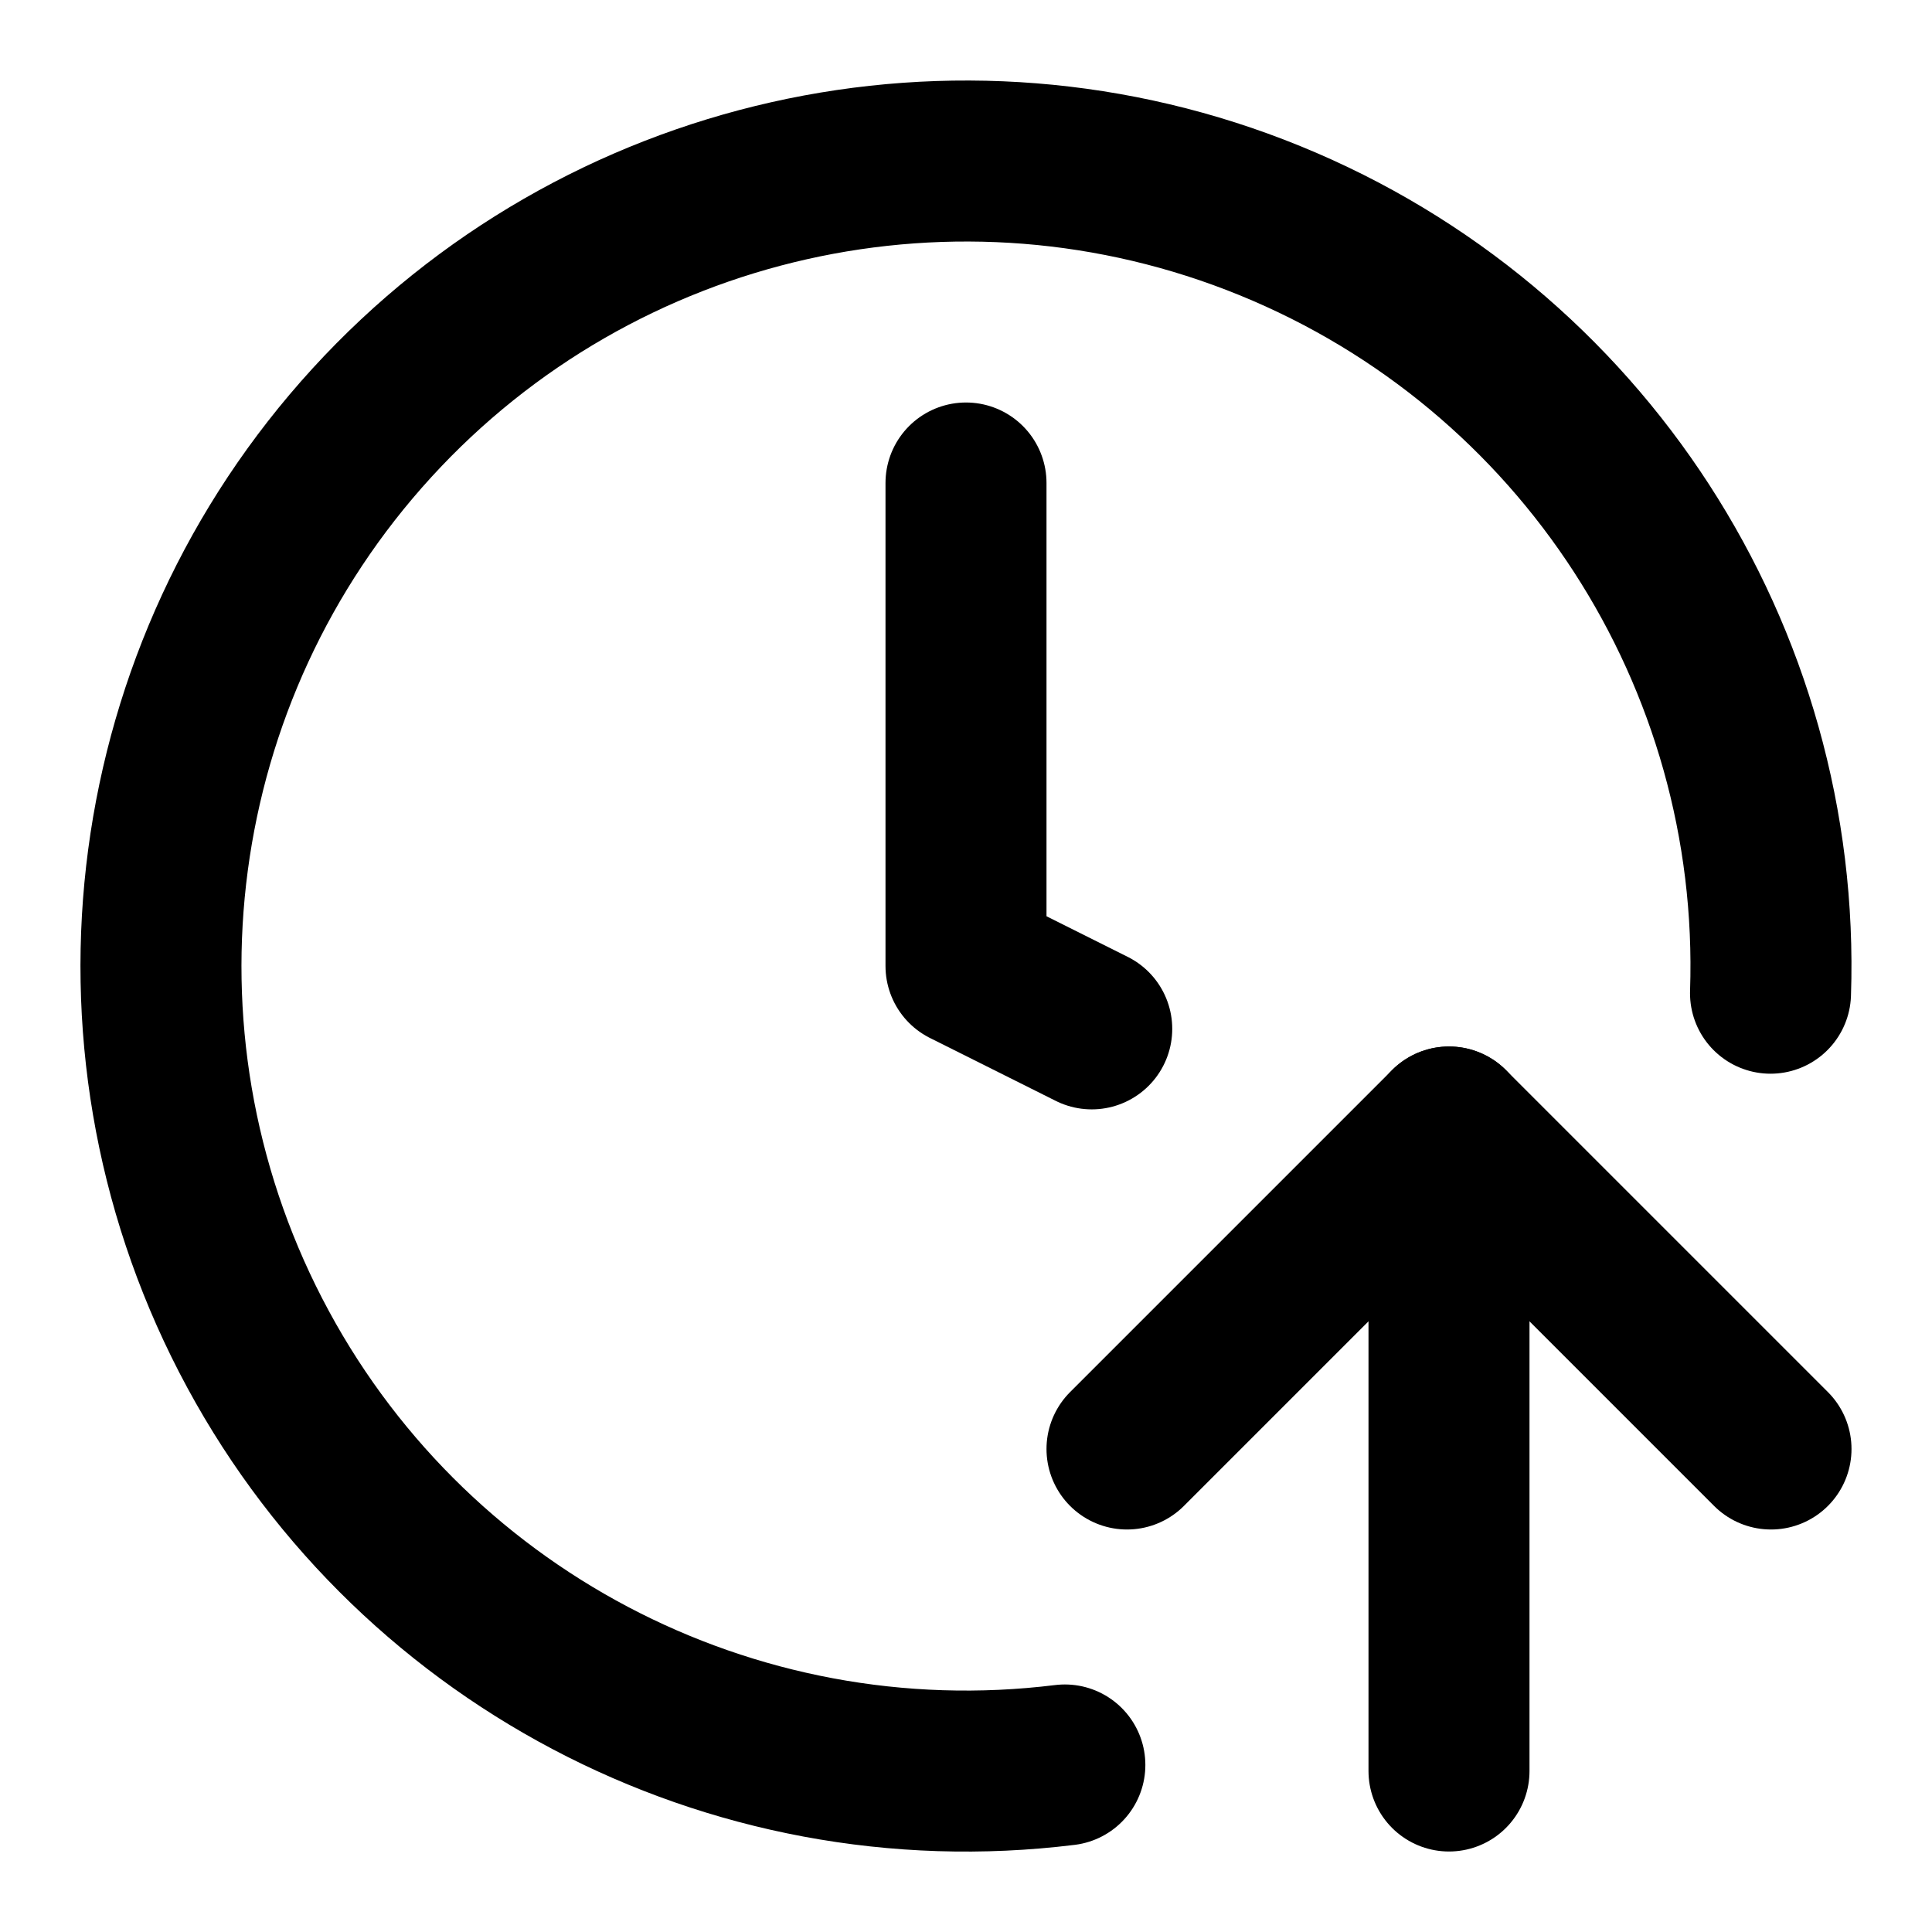
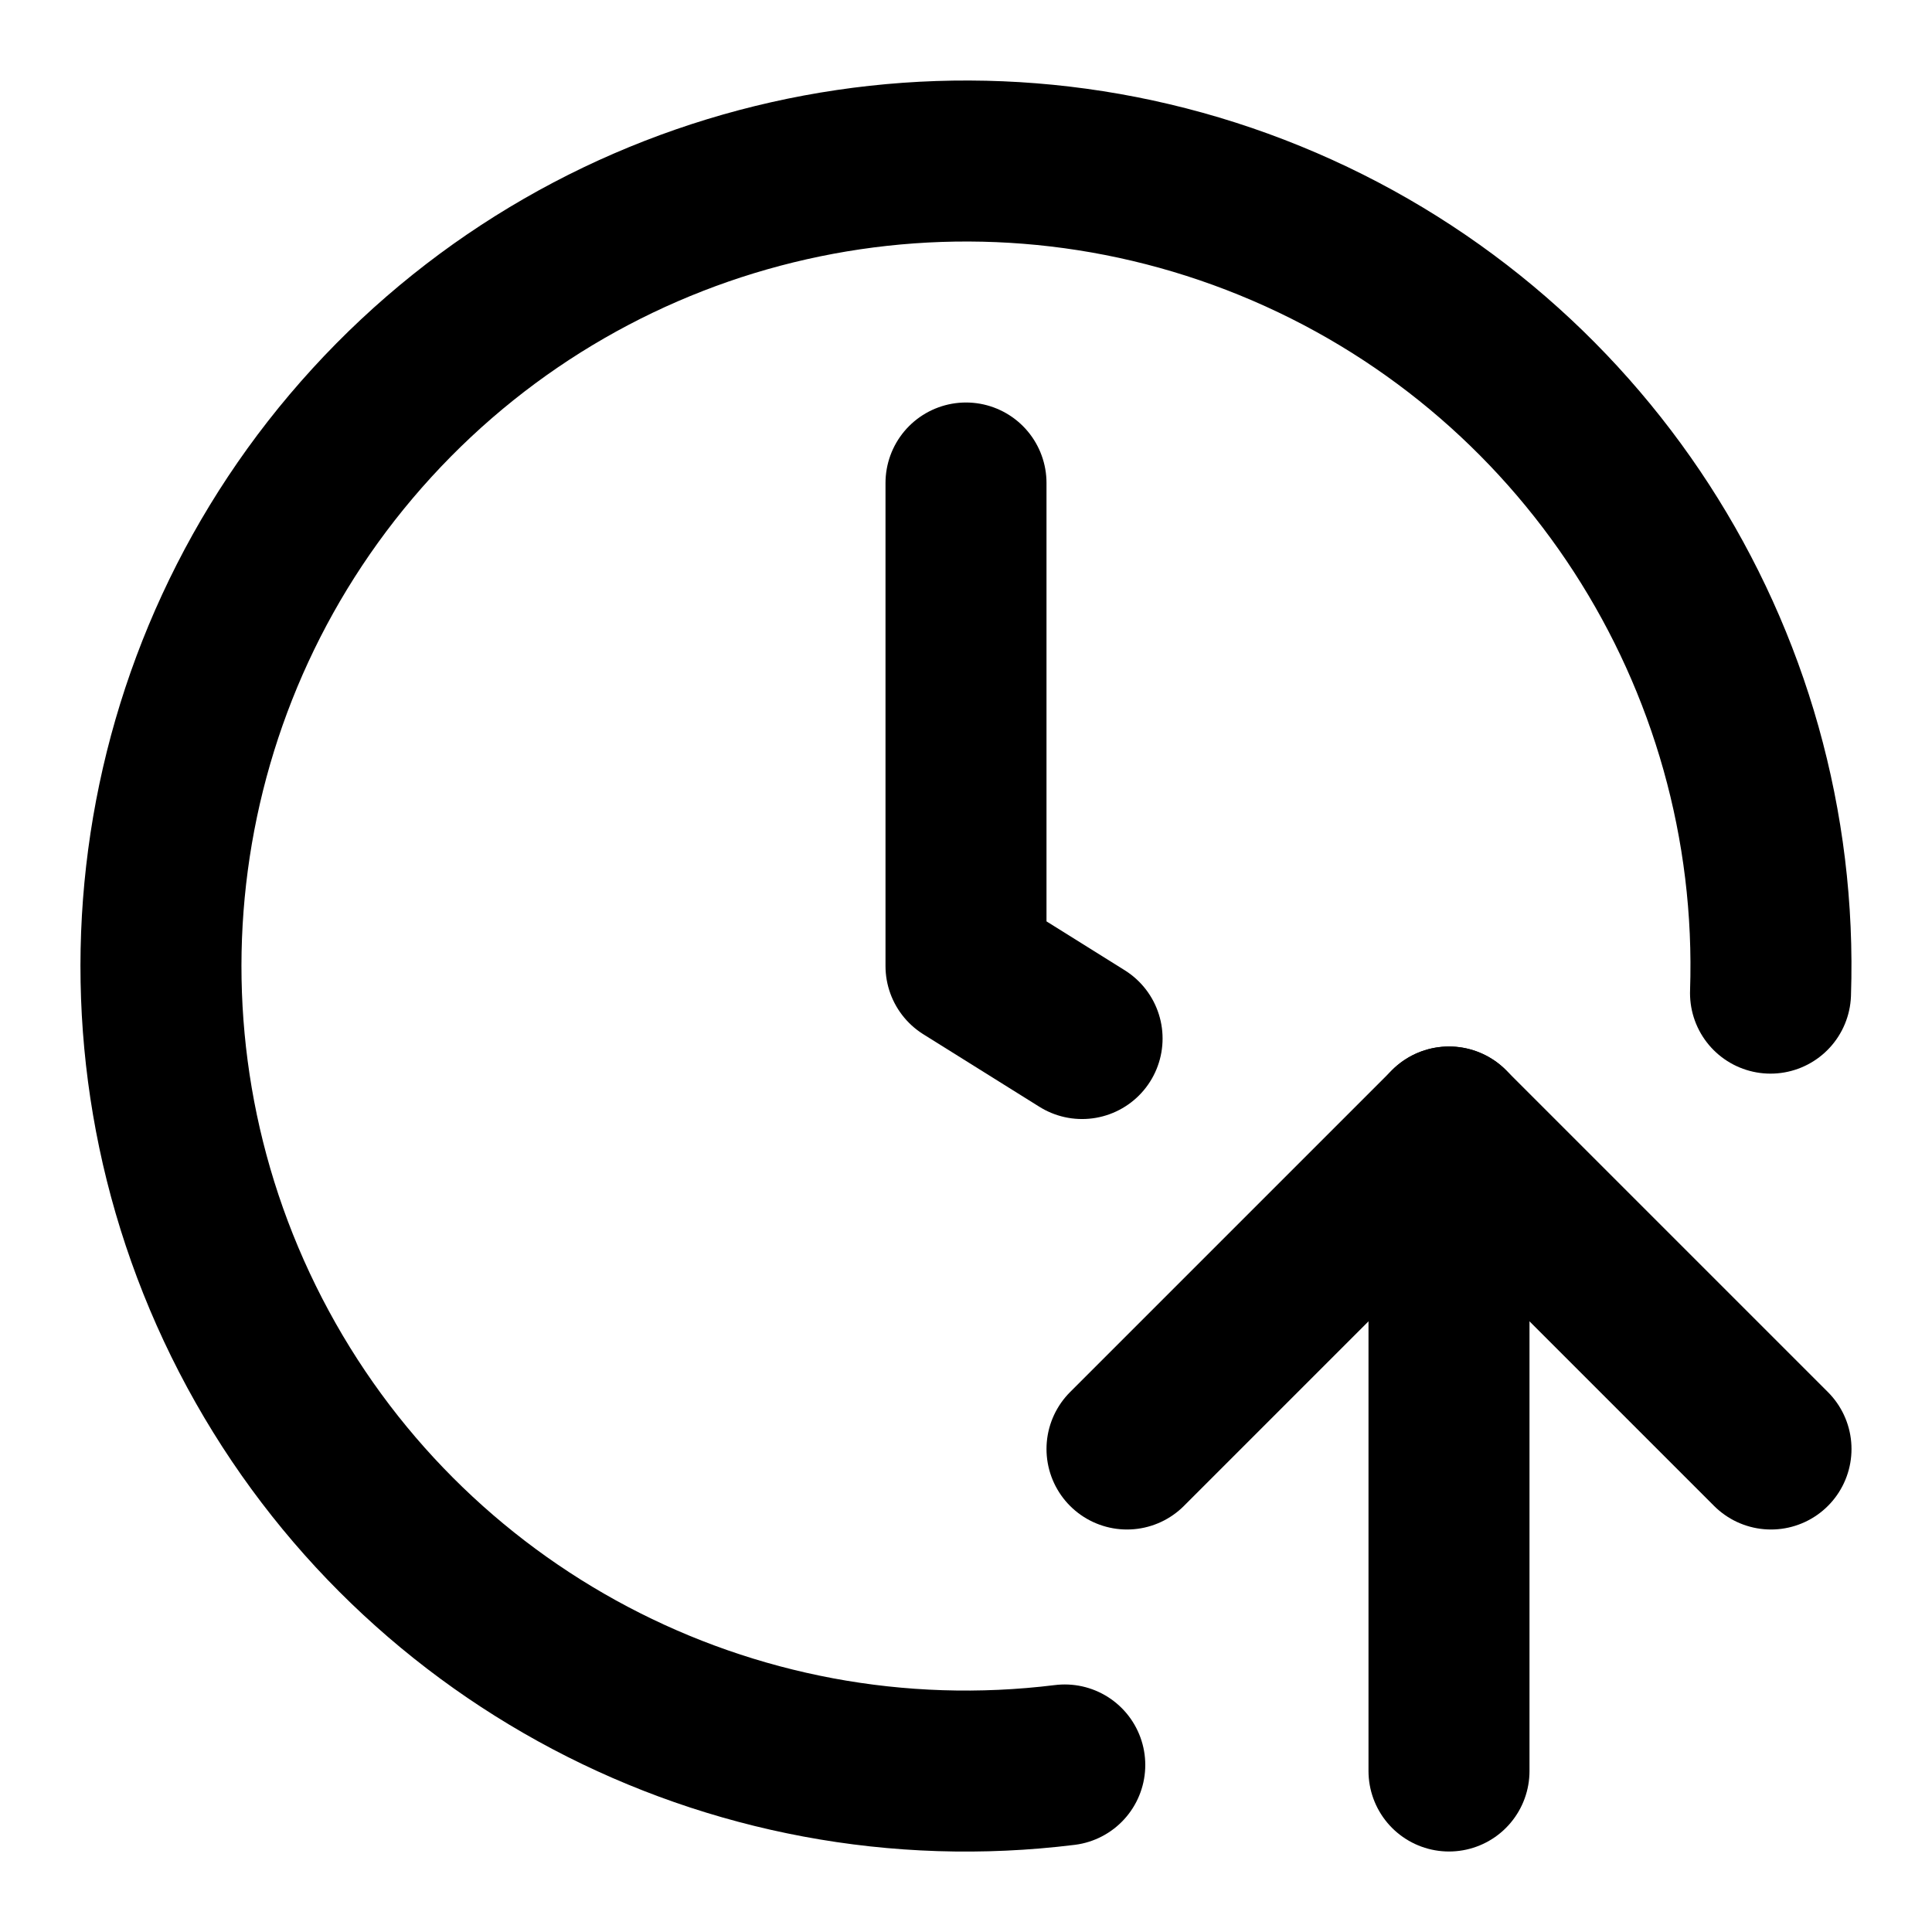
<svg xmlns="http://www.w3.org/2000/svg" width="24" height="24" viewBox="0 0 24 24" fill="none" stroke="currentColor" stroke-width="2" stroke-linecap="round" stroke-linejoin="round">
-   <path d="M13.228 21.925A10 10 0 1 1 21.994 12.338" />
-   <path d="M12 6v6l1.562.781" />
+   <path d="M12 6v6l1.442.901" />
+   <path d="M13.227 21.925a10 10 0 1 1 8.767-9.588" />
  <path d="m14 18 4-4 4 4" />
  <path d="M18 22v-8" />
</svg>
